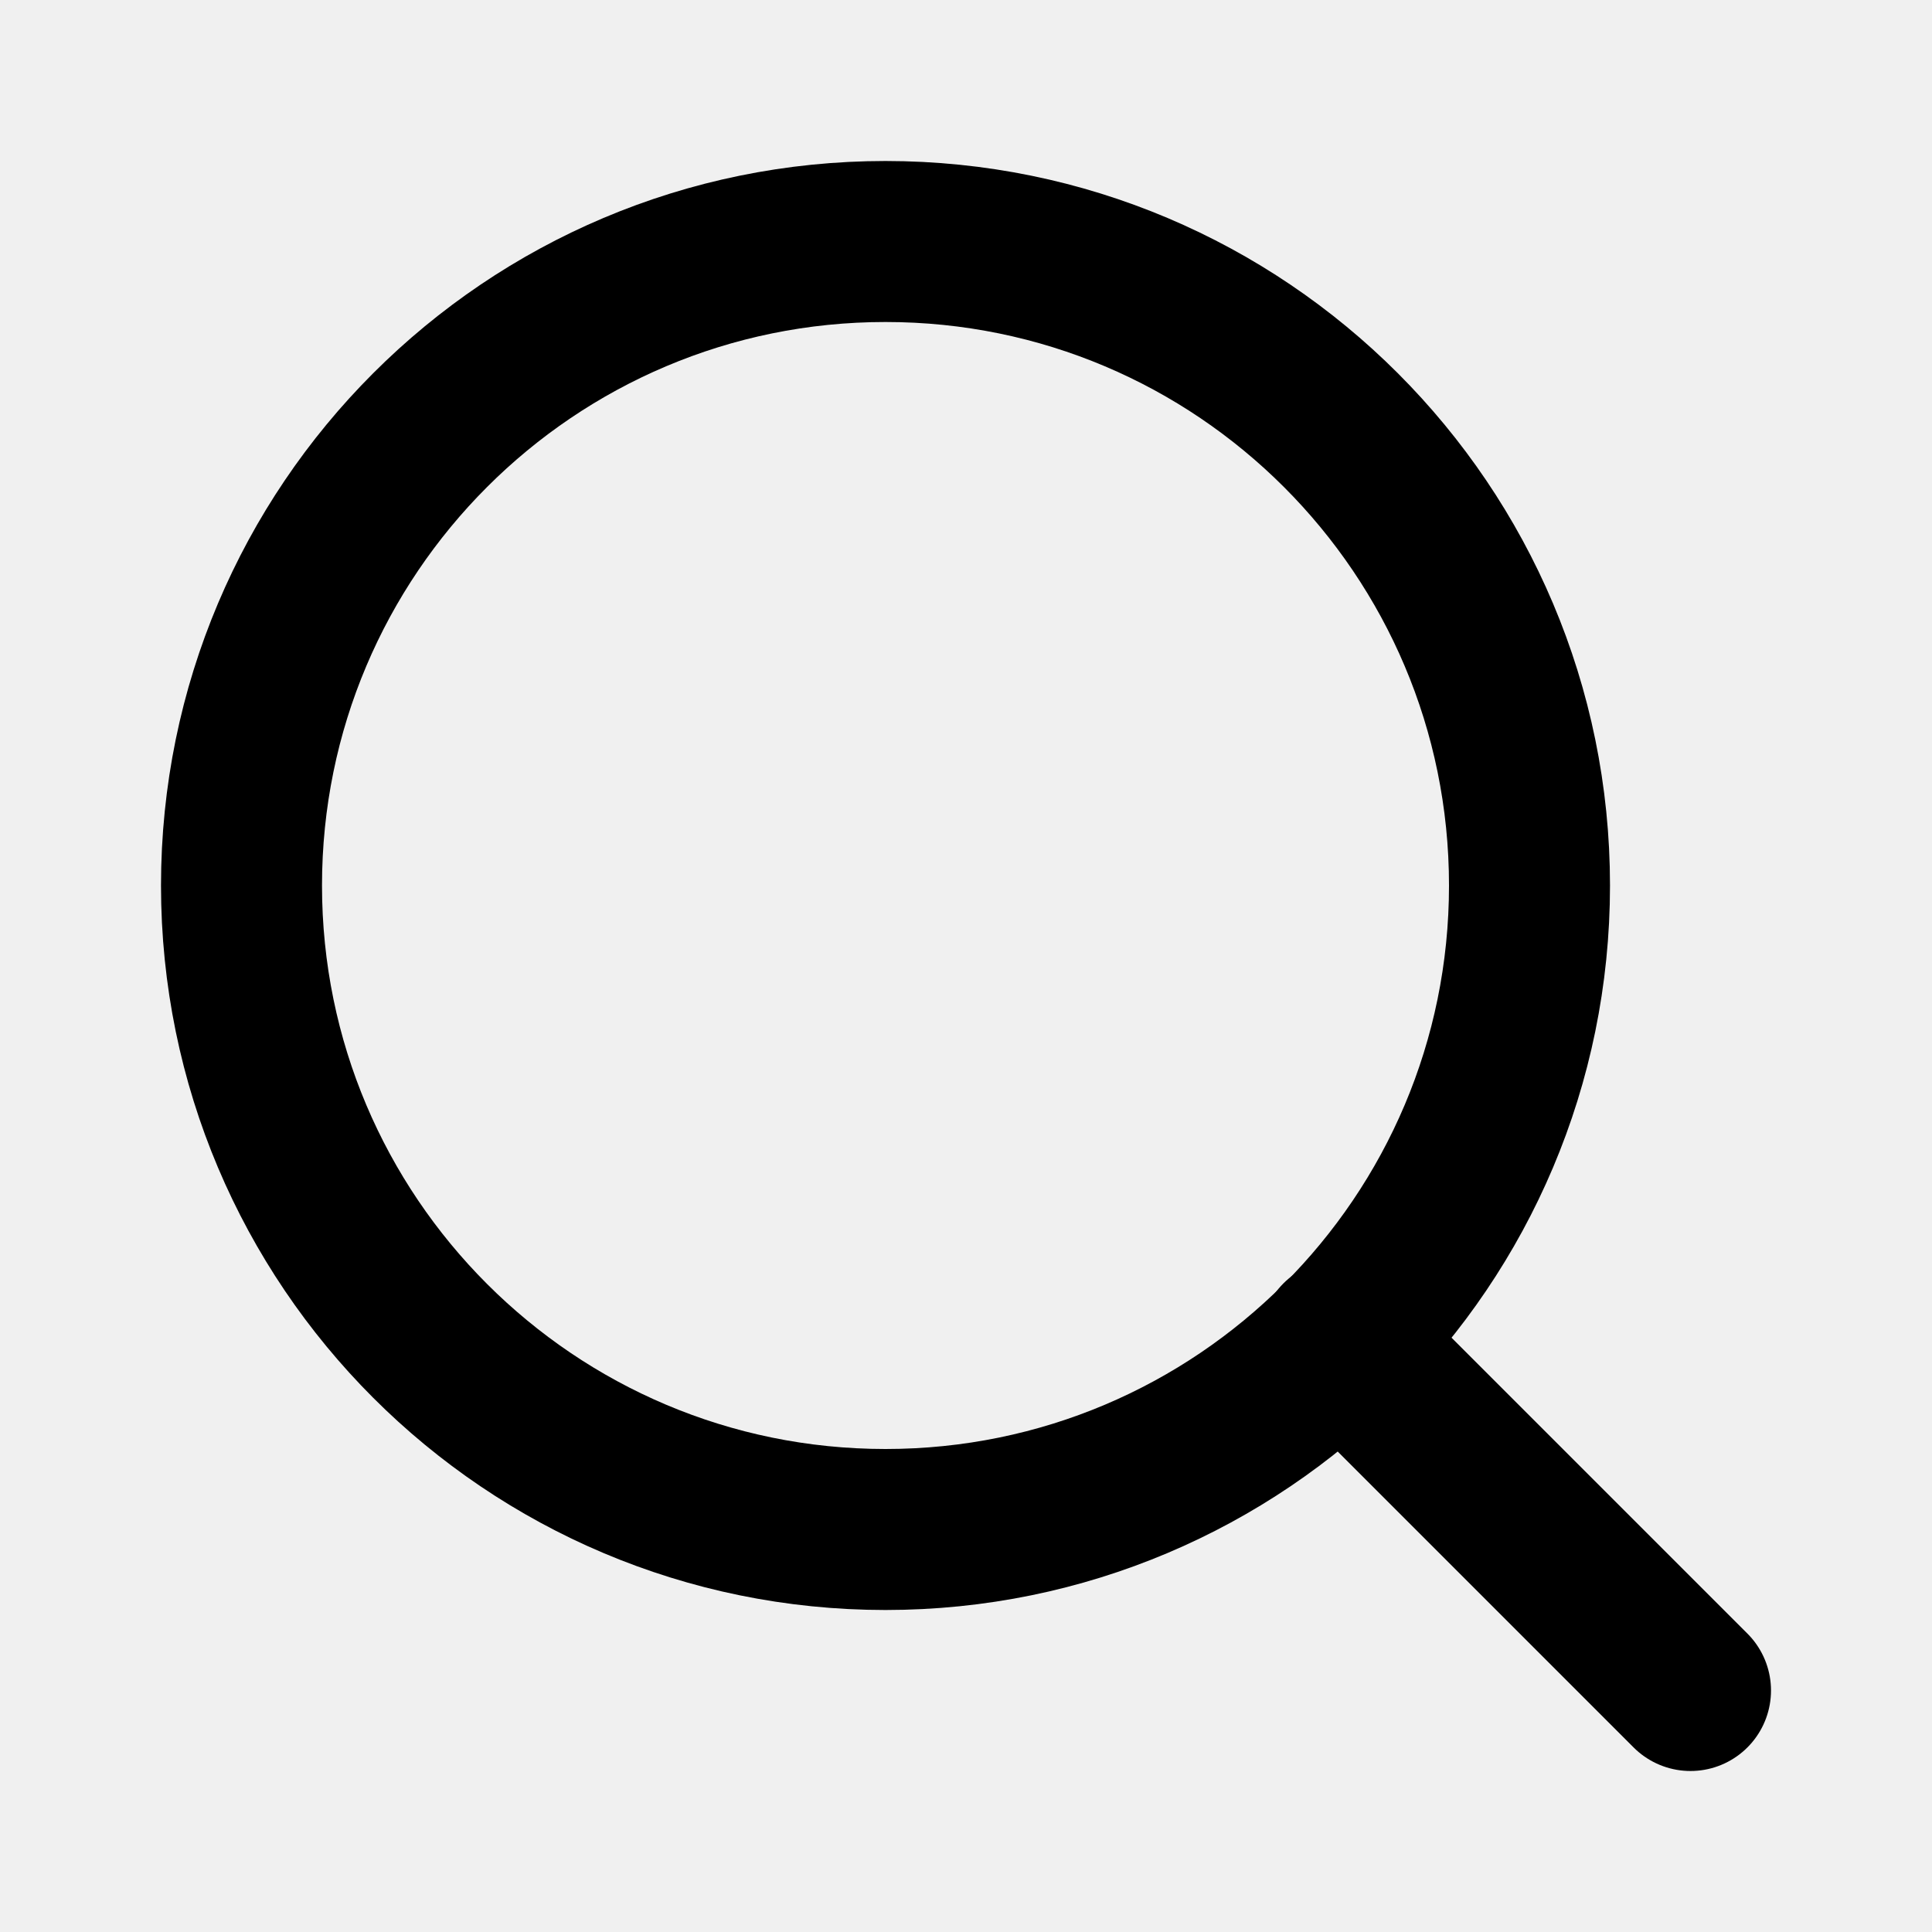
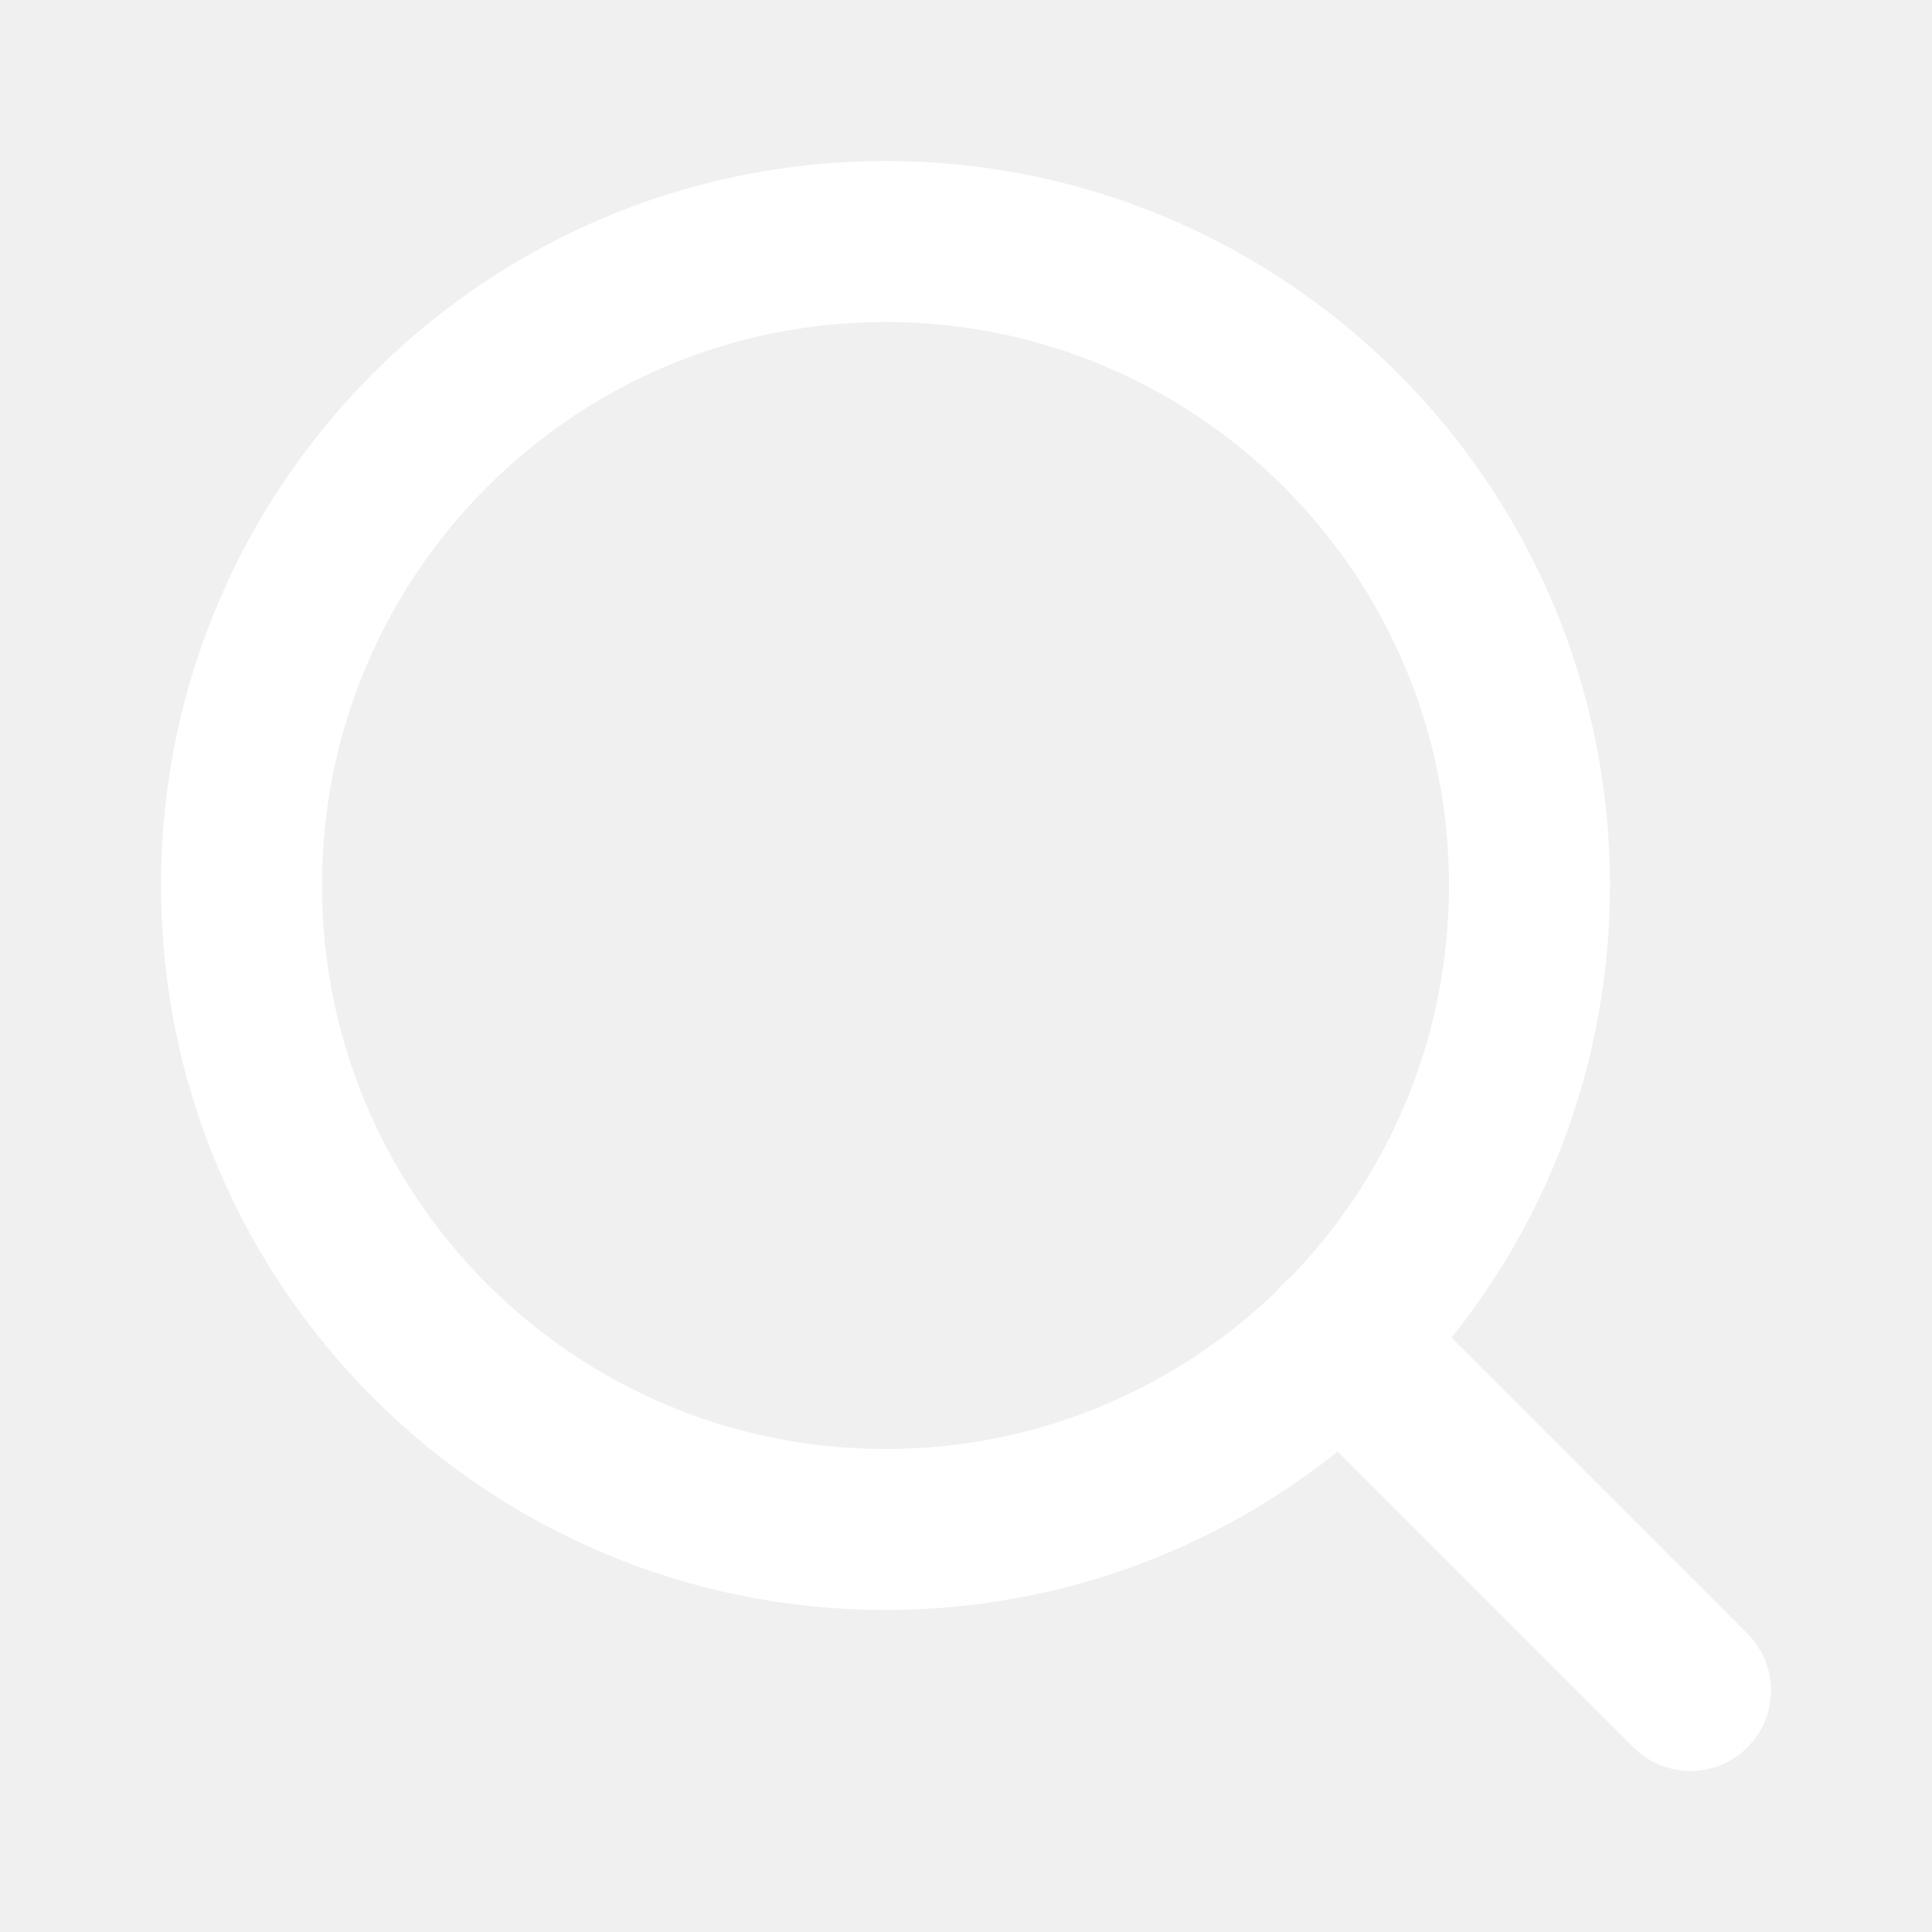
- <svg xmlns="http://www.w3.org/2000/svg" width="24" height="24" viewBox="0 0 24 24" fill="none" stroke="currentColor" stroke-width="2" stroke-linecap="round" stroke-linejoin="round">
+ <svg xmlns="http://www.w3.org/2000/svg" width="24" height="24" viewBox="0 0 24 24" fill="none" stroke="#FFFFFF" stroke-width="2" stroke-linecap="round" stroke-linejoin="round">
  <circle cx="11" cy="11" r="8" />
  <line x1="21" y1="21" x2="16.65" y2="16.65" />
</svg>
